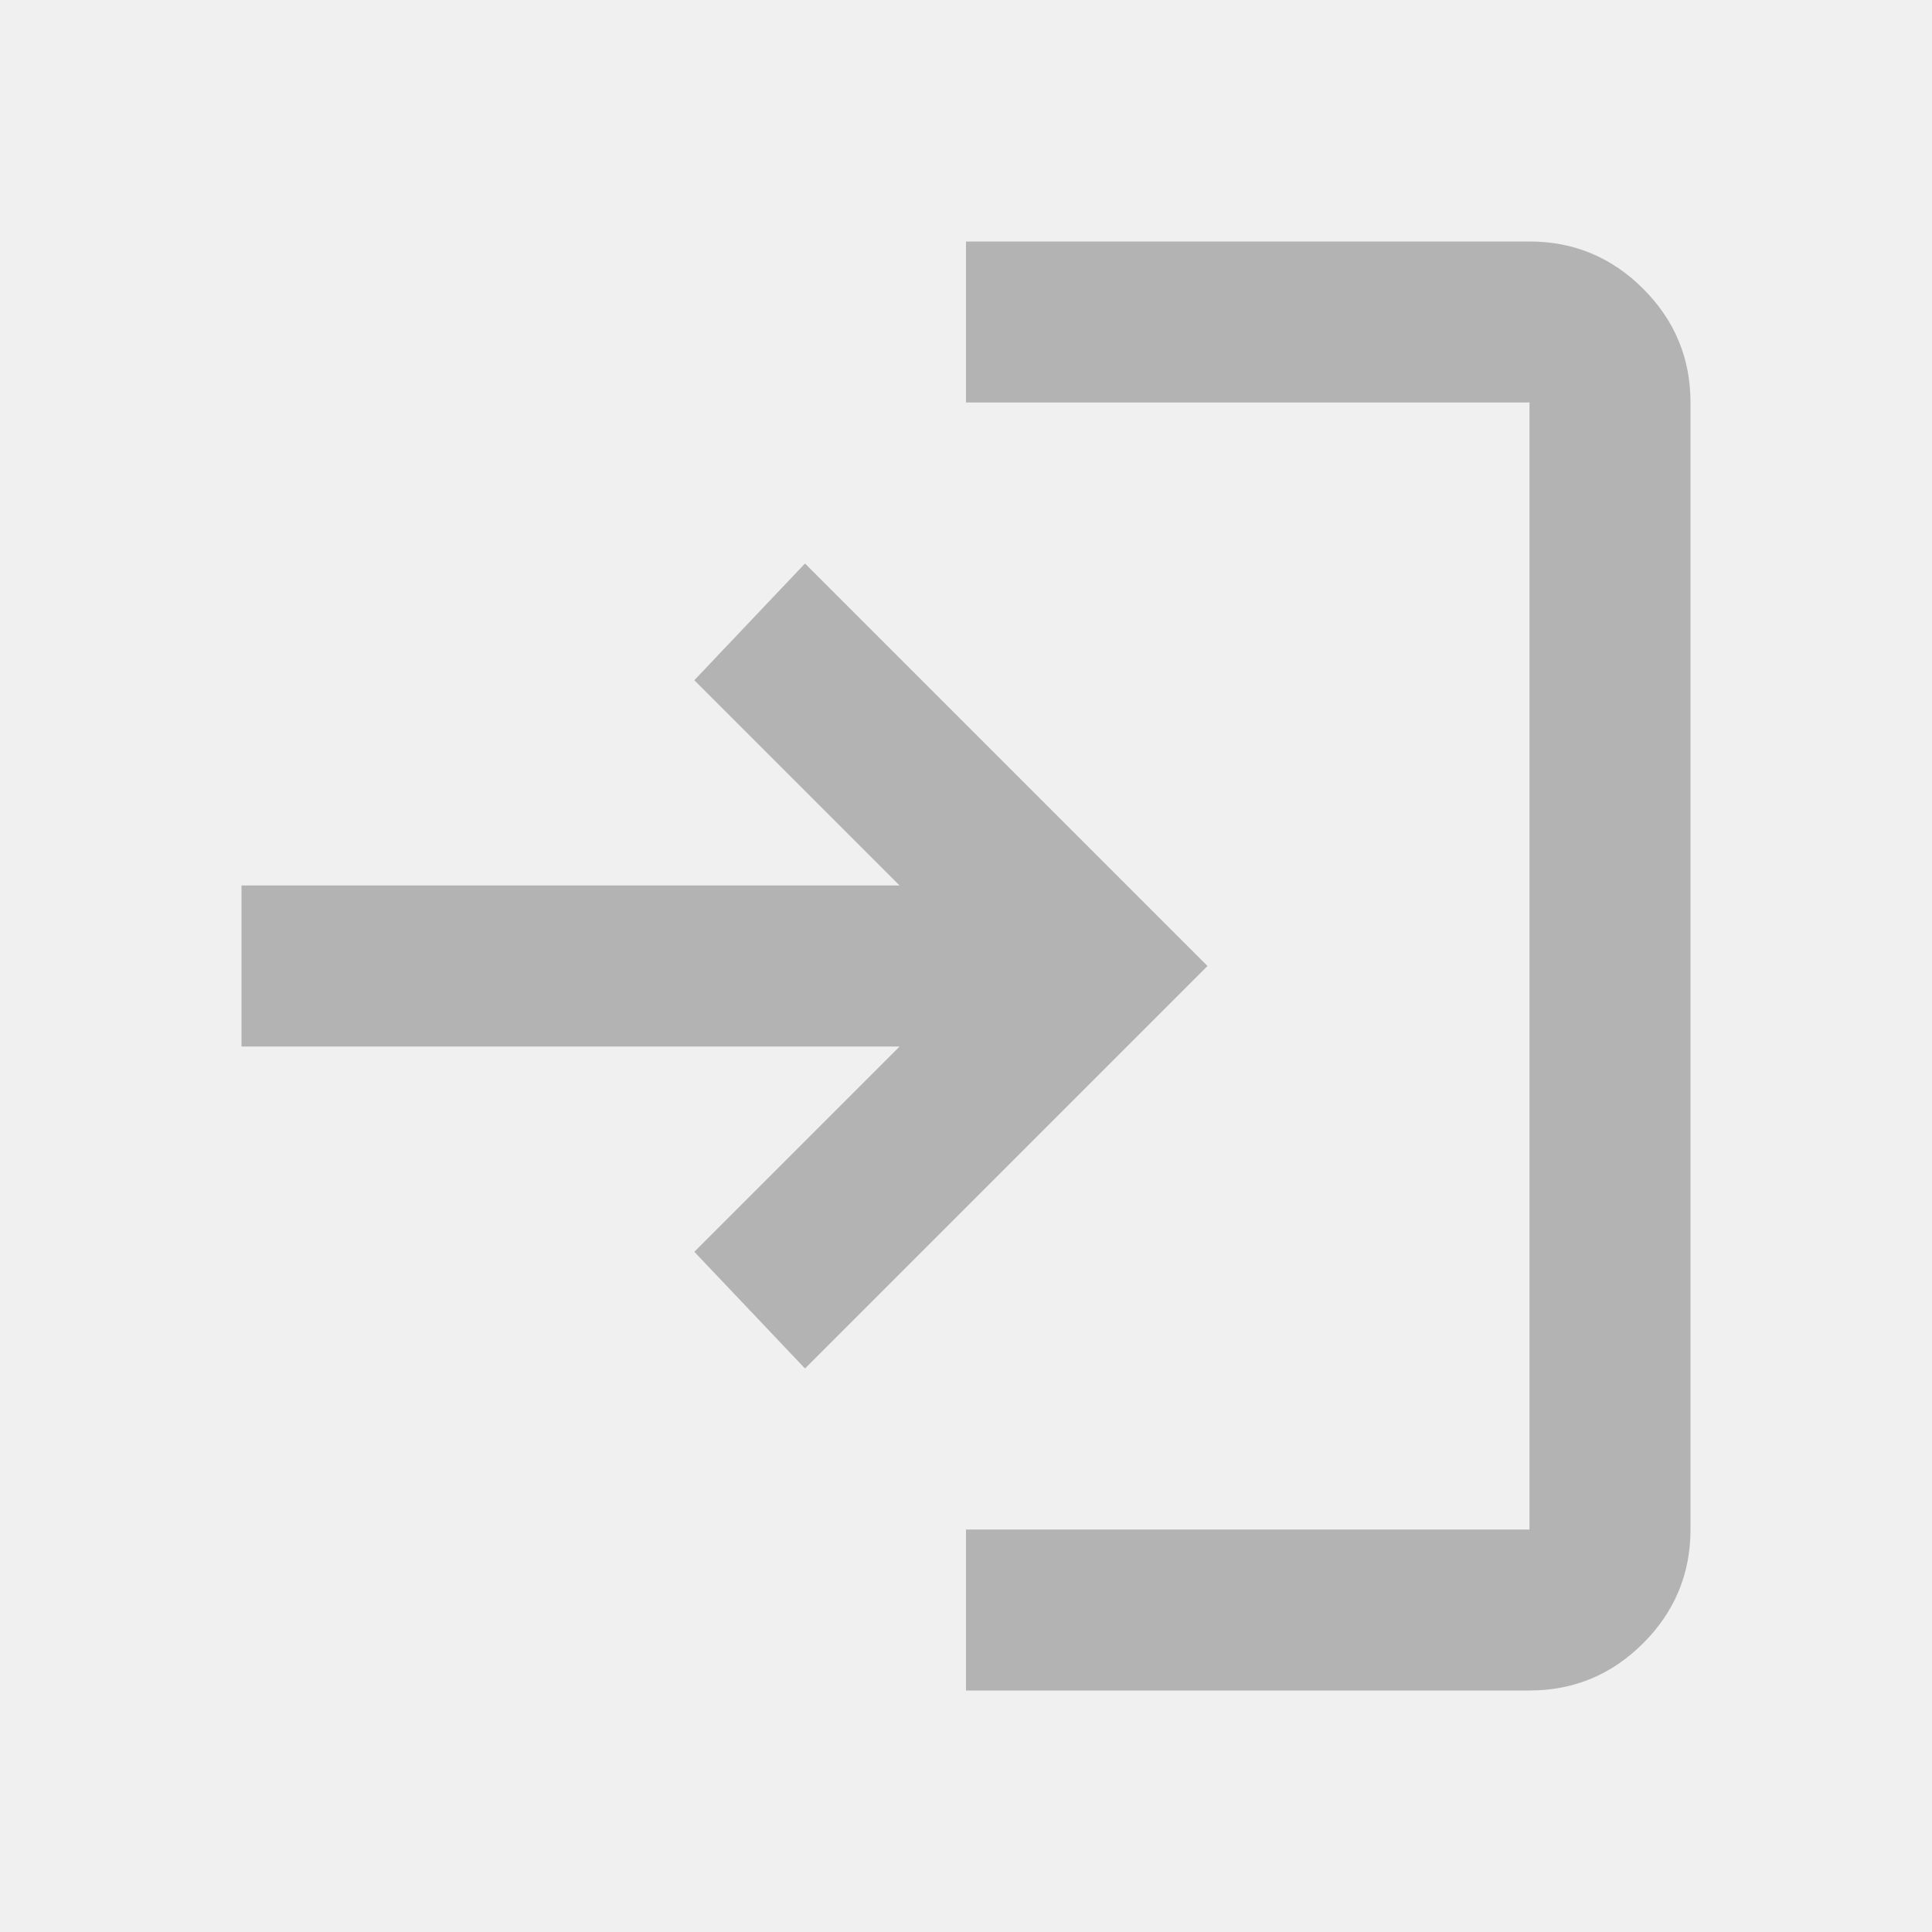
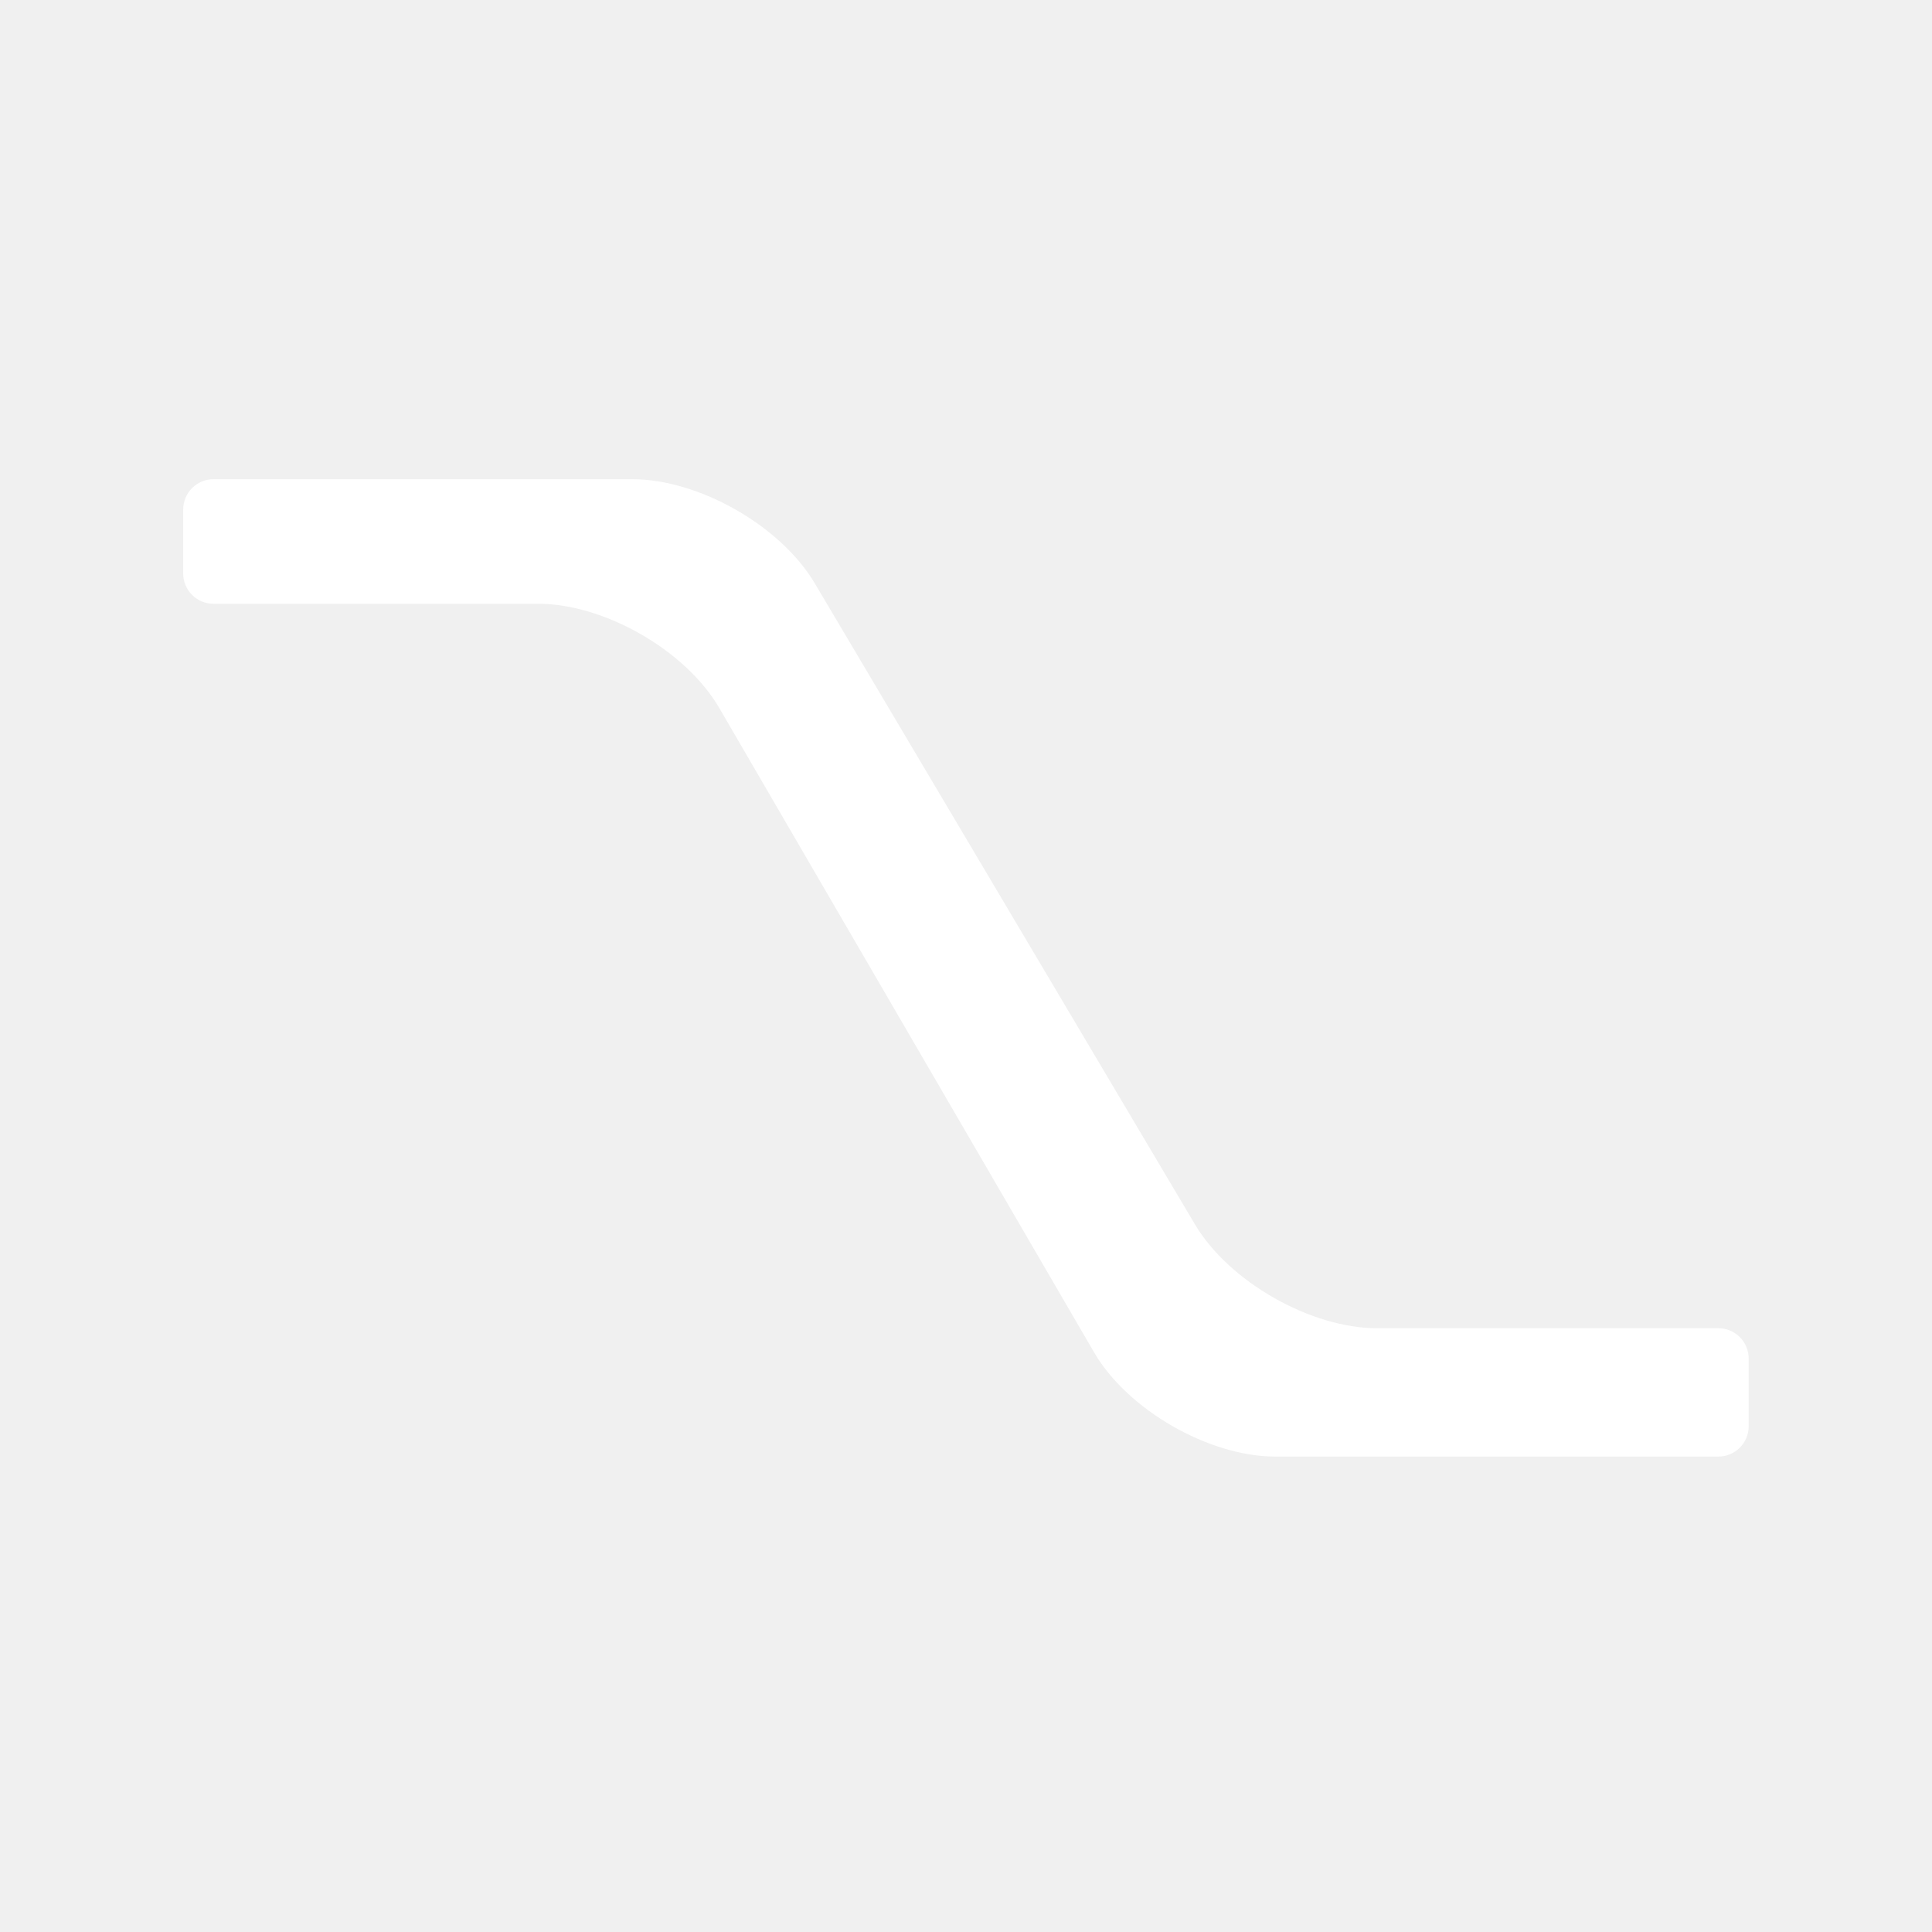
<svg xmlns="http://www.w3.org/2000/svg" width="48" height="48" viewBox="0 0 48 48" fill="none">
-   <path d="M24 42V38H38V10H24V6H38C39.1 6 40.042 6.392 40.825 7.175C41.608 7.958 42 8.9 42 10V38C42 39.1 41.608 40.042 40.825 40.825C40.042 41.608 39.1 42 38 42H24ZM20 34L17.25 31.1L22.35 26H6V22H22.35L17.25 16.9L20 14L30 24L20 34Z" fill="#B3B3B3" />
+   <path fill-rule="evenodd" clip-rule="evenodd" d="M4.552 12.655C4.553 12.557 4.572 12.459 4.61 12.368C4.648 12.277 4.703 12.195 4.773 12.125C4.843 12.056 4.925 12.001 5.016 11.963C5.107 11.925 5.205 11.906 5.303 11.906H15.709C17.366 11.906 19.395 13.063 20.24 14.488L29.688 30.419C30.534 31.844 32.562 33 34.217 33H42.694C42.792 33 42.89 33.019 42.981 33.057C43.072 33.095 43.155 33.15 43.225 33.22C43.295 33.29 43.35 33.373 43.388 33.464C43.425 33.555 43.445 33.653 43.445 33.751V35.436C43.445 35.635 43.366 35.826 43.225 35.967C43.085 36.108 42.894 36.187 42.695 36.188H31.687C30.031 36.188 28.012 35.026 27.18 33.595L17.872 17.593C17.04 16.161 15.021 15 13.365 15H5.302C4.888 15 4.552 14.663 4.552 14.251V12.655Z" fill="white" />
</svg>
